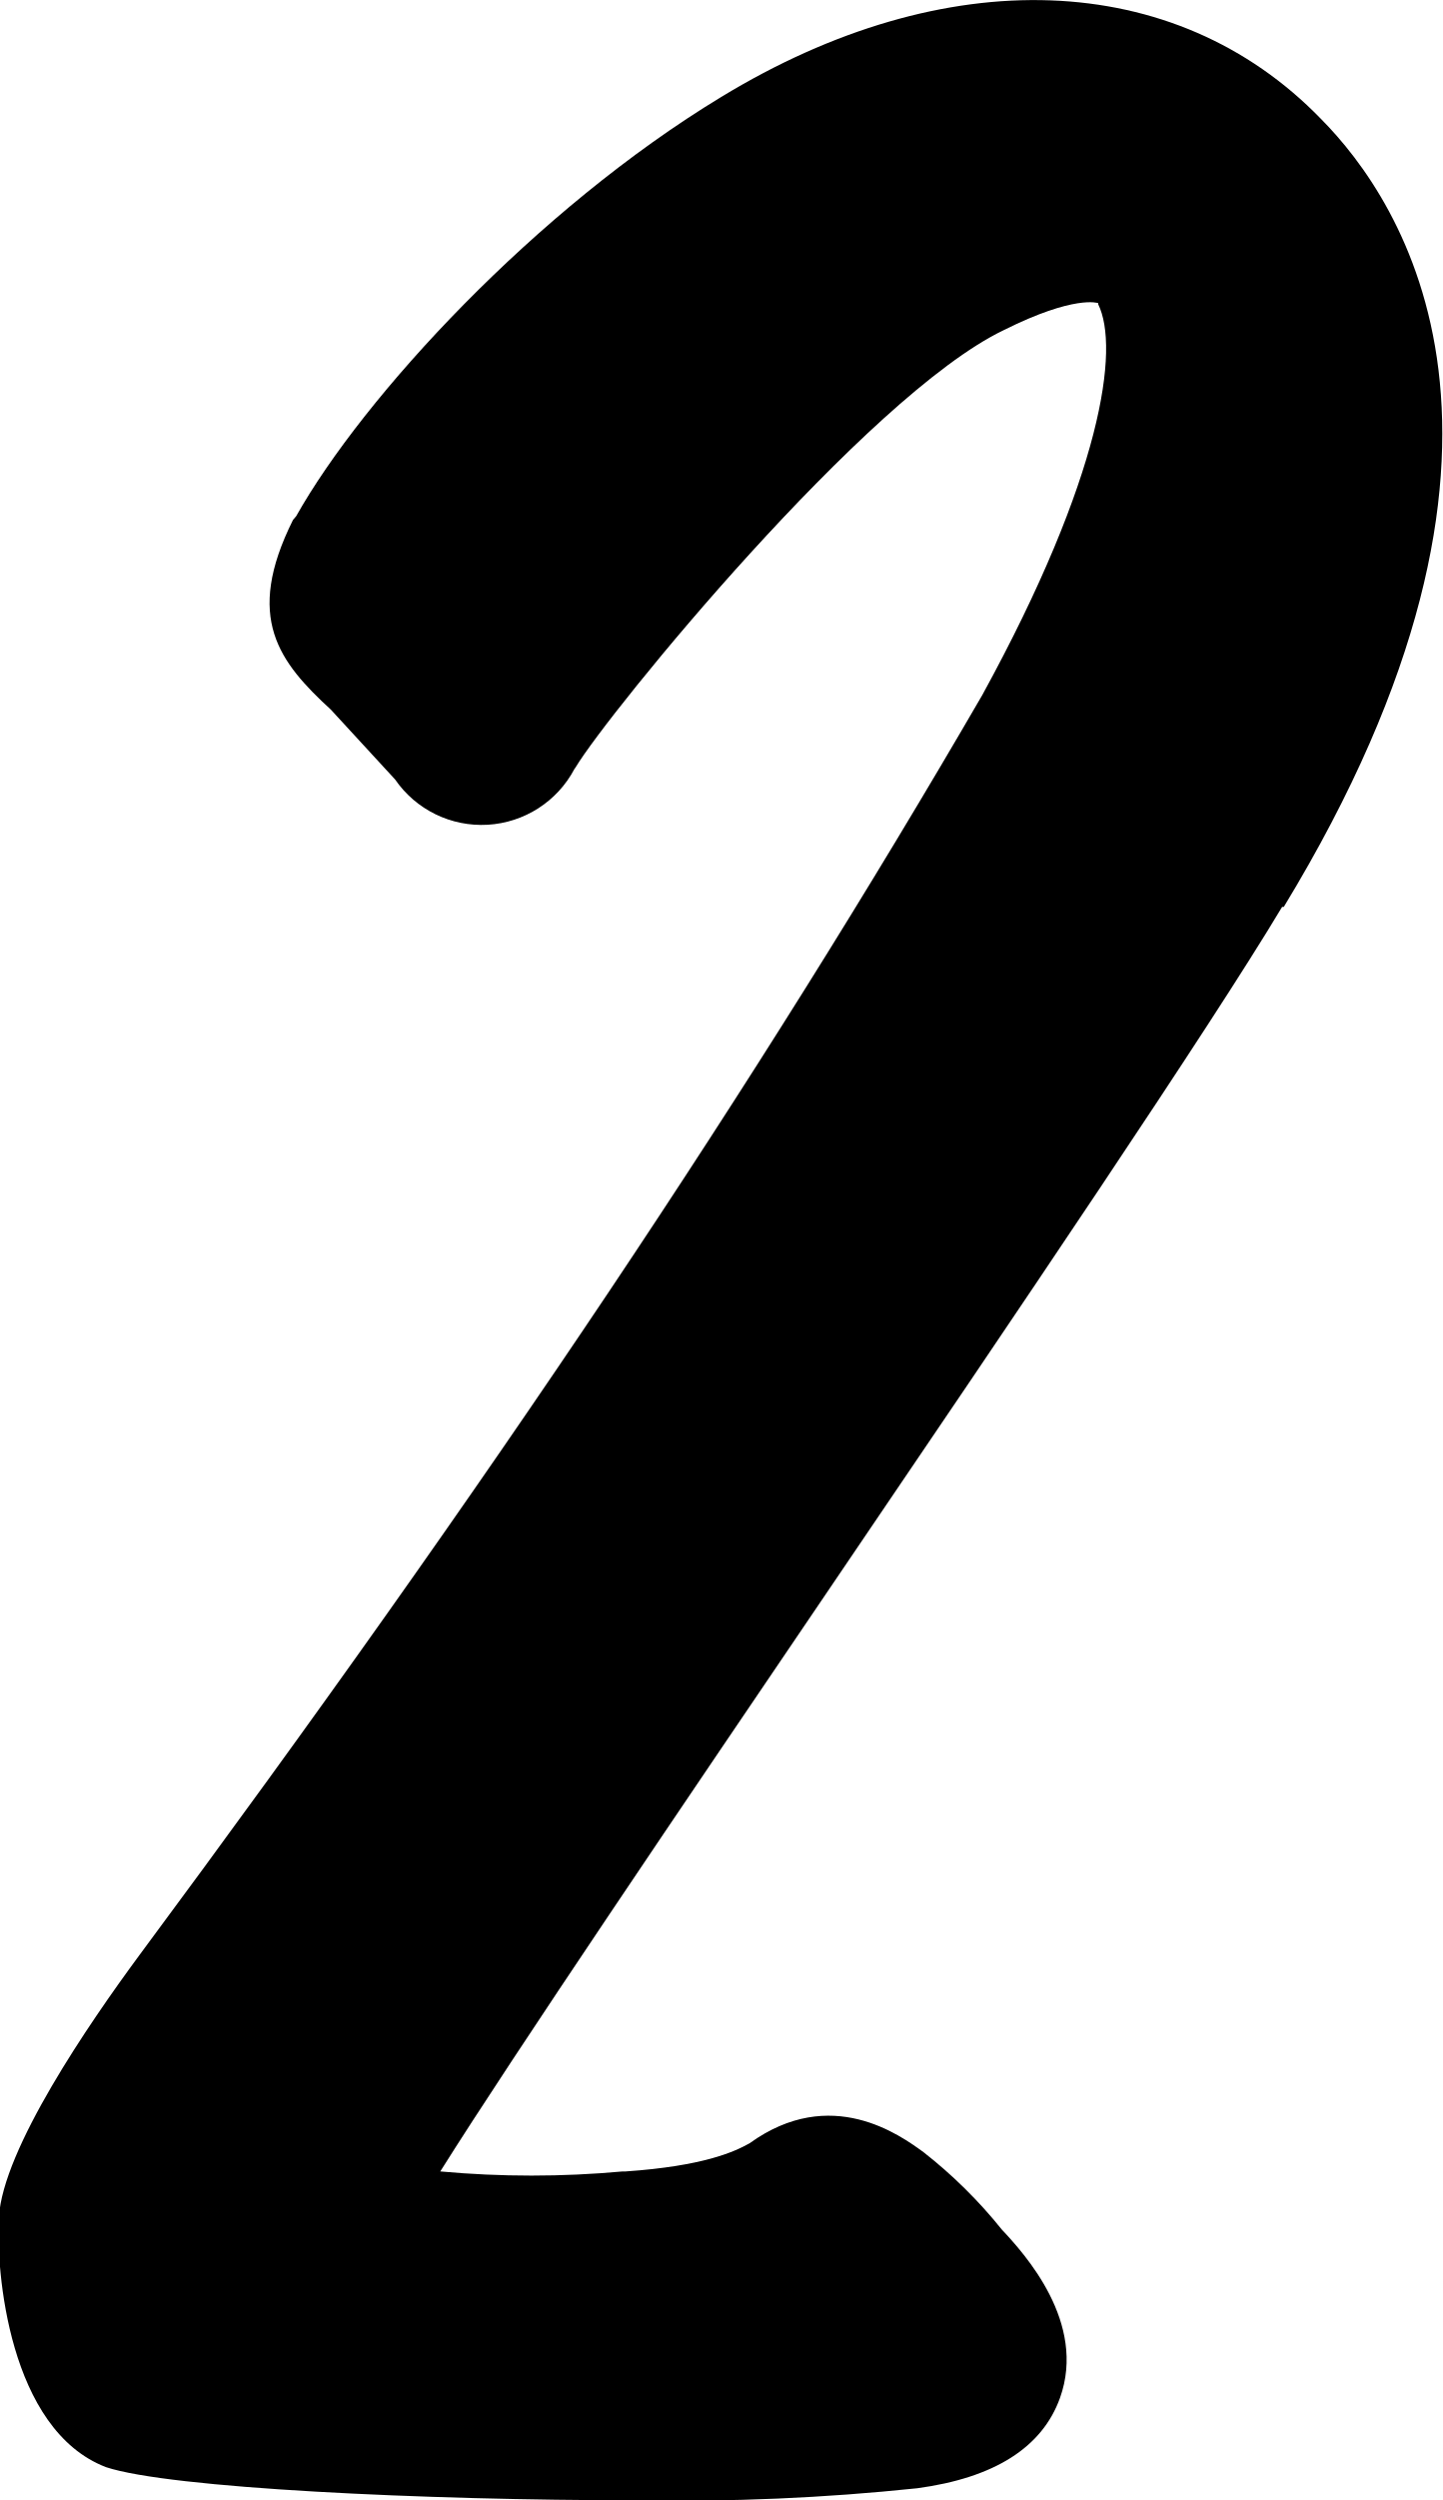
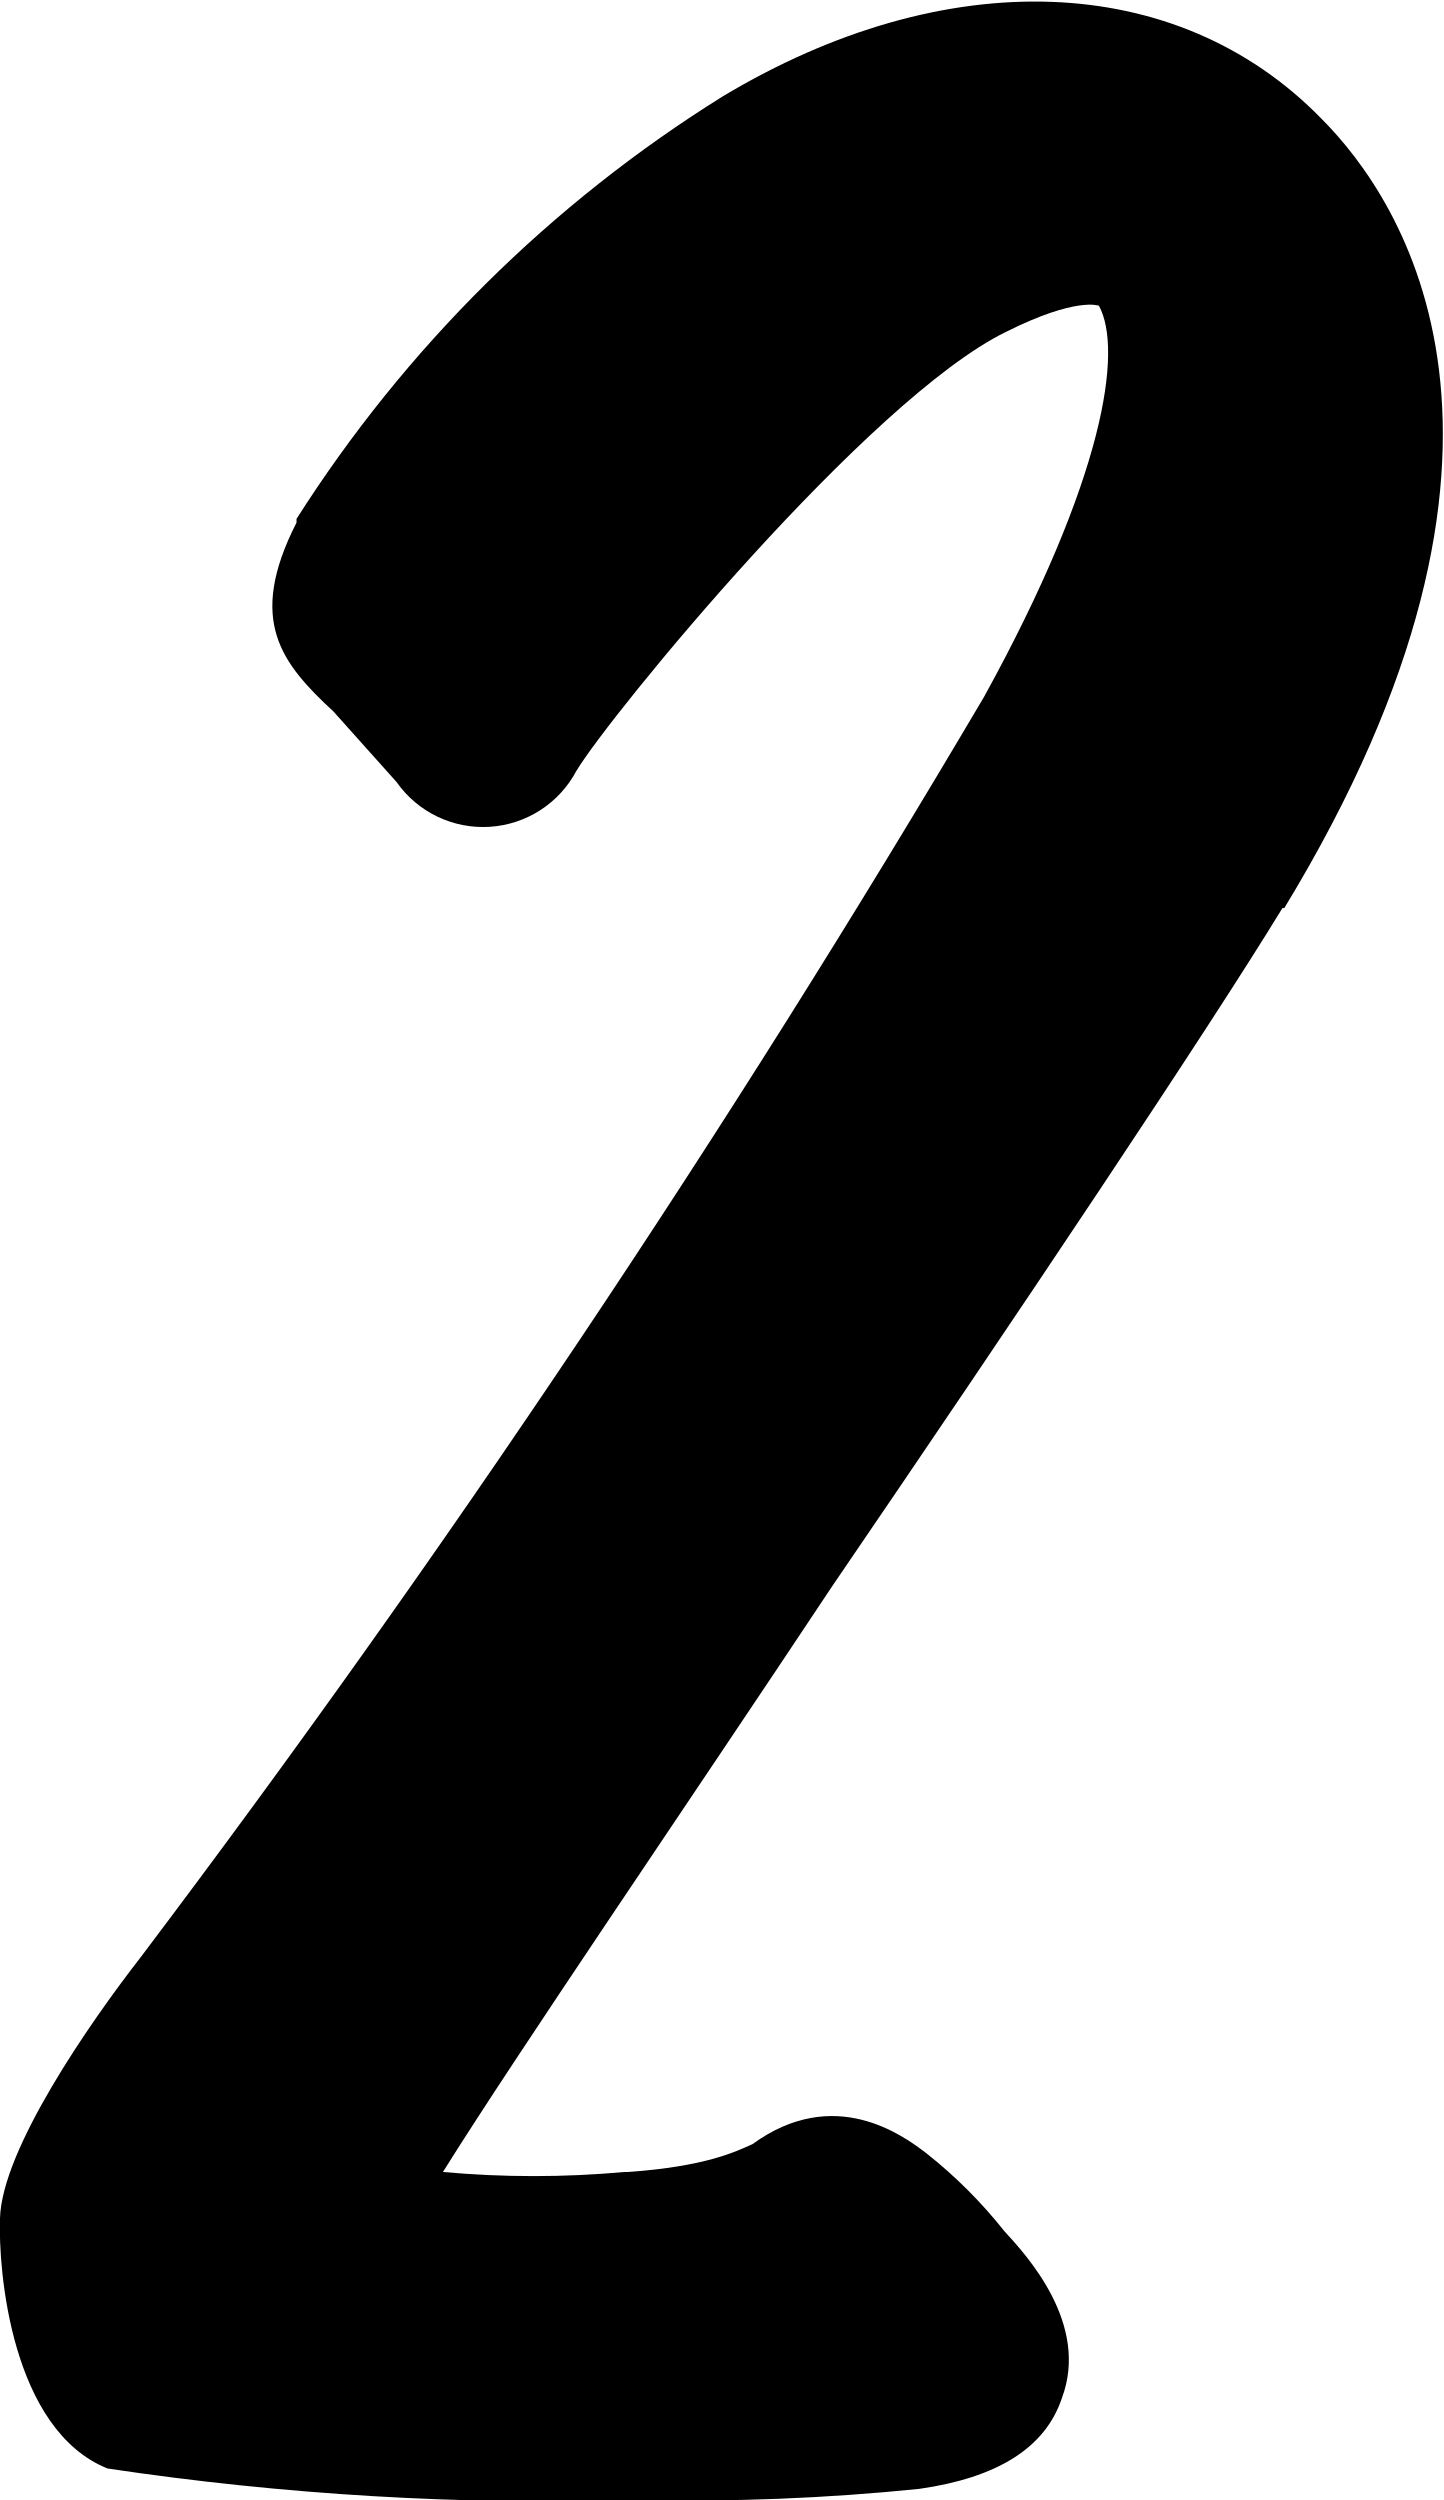
- <svg xmlns="http://www.w3.org/2000/svg" viewBox="0 0 77.87 134.88">
-   <path d="M201.49,145.89c15.2-25,6.41-38.1,2-42.54-7.86-8.1-20.27-8.55-32.38-1.17-10,6.06-19.32,16.18-22.94,22.62L148,125c-2.65,5.3-.74,7.68,2.05,10.25l3.46,3.76a5.67,5.67,0,0,0,9.68-.56l.07-.1c1.75-2.92,15.72-20.05,23.11-23.59,3.84-1.92,5.09-1.46,5.1-1.46a.25.25,0,0,1,0,.06c1.17,2.37.22,9.28-6.26,21.1-12.1,20.85-26.55,42.45-45.5,68-2.74,3.71-7.38,10.48-7.59,14.16-.17,2.86.53,11.46,5.78,13.48v0c3.43,1.14,17.19,1.79,28.69,1.79a122.7,122.7,0,0,0,15.11-.65c4.16-.56,6.75-2.2,7.71-4.88,1.45-4.06-1.9-7.76-3.14-9.08a25.8,25.8,0,0,0-4.23-4.18c-1.25-.91-5-3.65-9.39-.48-.82.46-2.49,1.23-6.69,1.52l-.16,0a54.14,54.14,0,0,1-9.85,0c4-6.37,13.3-20.08,21.08-31.55,10.08-14.85,20.49-30.22,24.37-36.7" transform="translate(-132.18 -96.94)" />
+ <svg xmlns="http://www.w3.org/2000/svg" viewBox="0 0 77.9 134.9">
+   <path d="M69.3 49c15.2-25 6.4-38.2 2-42.6C63.5-1.6 51-2 39 5.2A73 73 0 0016 28v.2c-2.7 5.3-.8 7.6 2 10.2l3.4 3.8a5.7 5.7 0 009.7-.6c1.8-3 15.8-20.1 23.2-23.7 3.8-1.9 5-1.4 5-1.4 1.3 2.4.3 9.3-6.2 21.1a721.6 721.6 0 01-45.5 68C4.8 109.2.1 116 0 119.7c-.1 2.8.6 11.4 5.8 13.5a161 161 0 0028.7 1.7 122.7 122.7 0 0015.1-.6c4.2-.6 6.8-2.2 7.7-4.9 1.5-4-1.9-7.7-3.1-9a25.8 25.8 0 00-4.2-4.2c-1.3-1-5-3.7-9.4-.5-.9.4-2.5 1.2-6.7 1.5h-.2a54.1 54.1 0 01-9.8 0c4-6.4 13.3-20 21-31.6C55 70.8 65.3 55.4 69.2 49" />
</svg>
